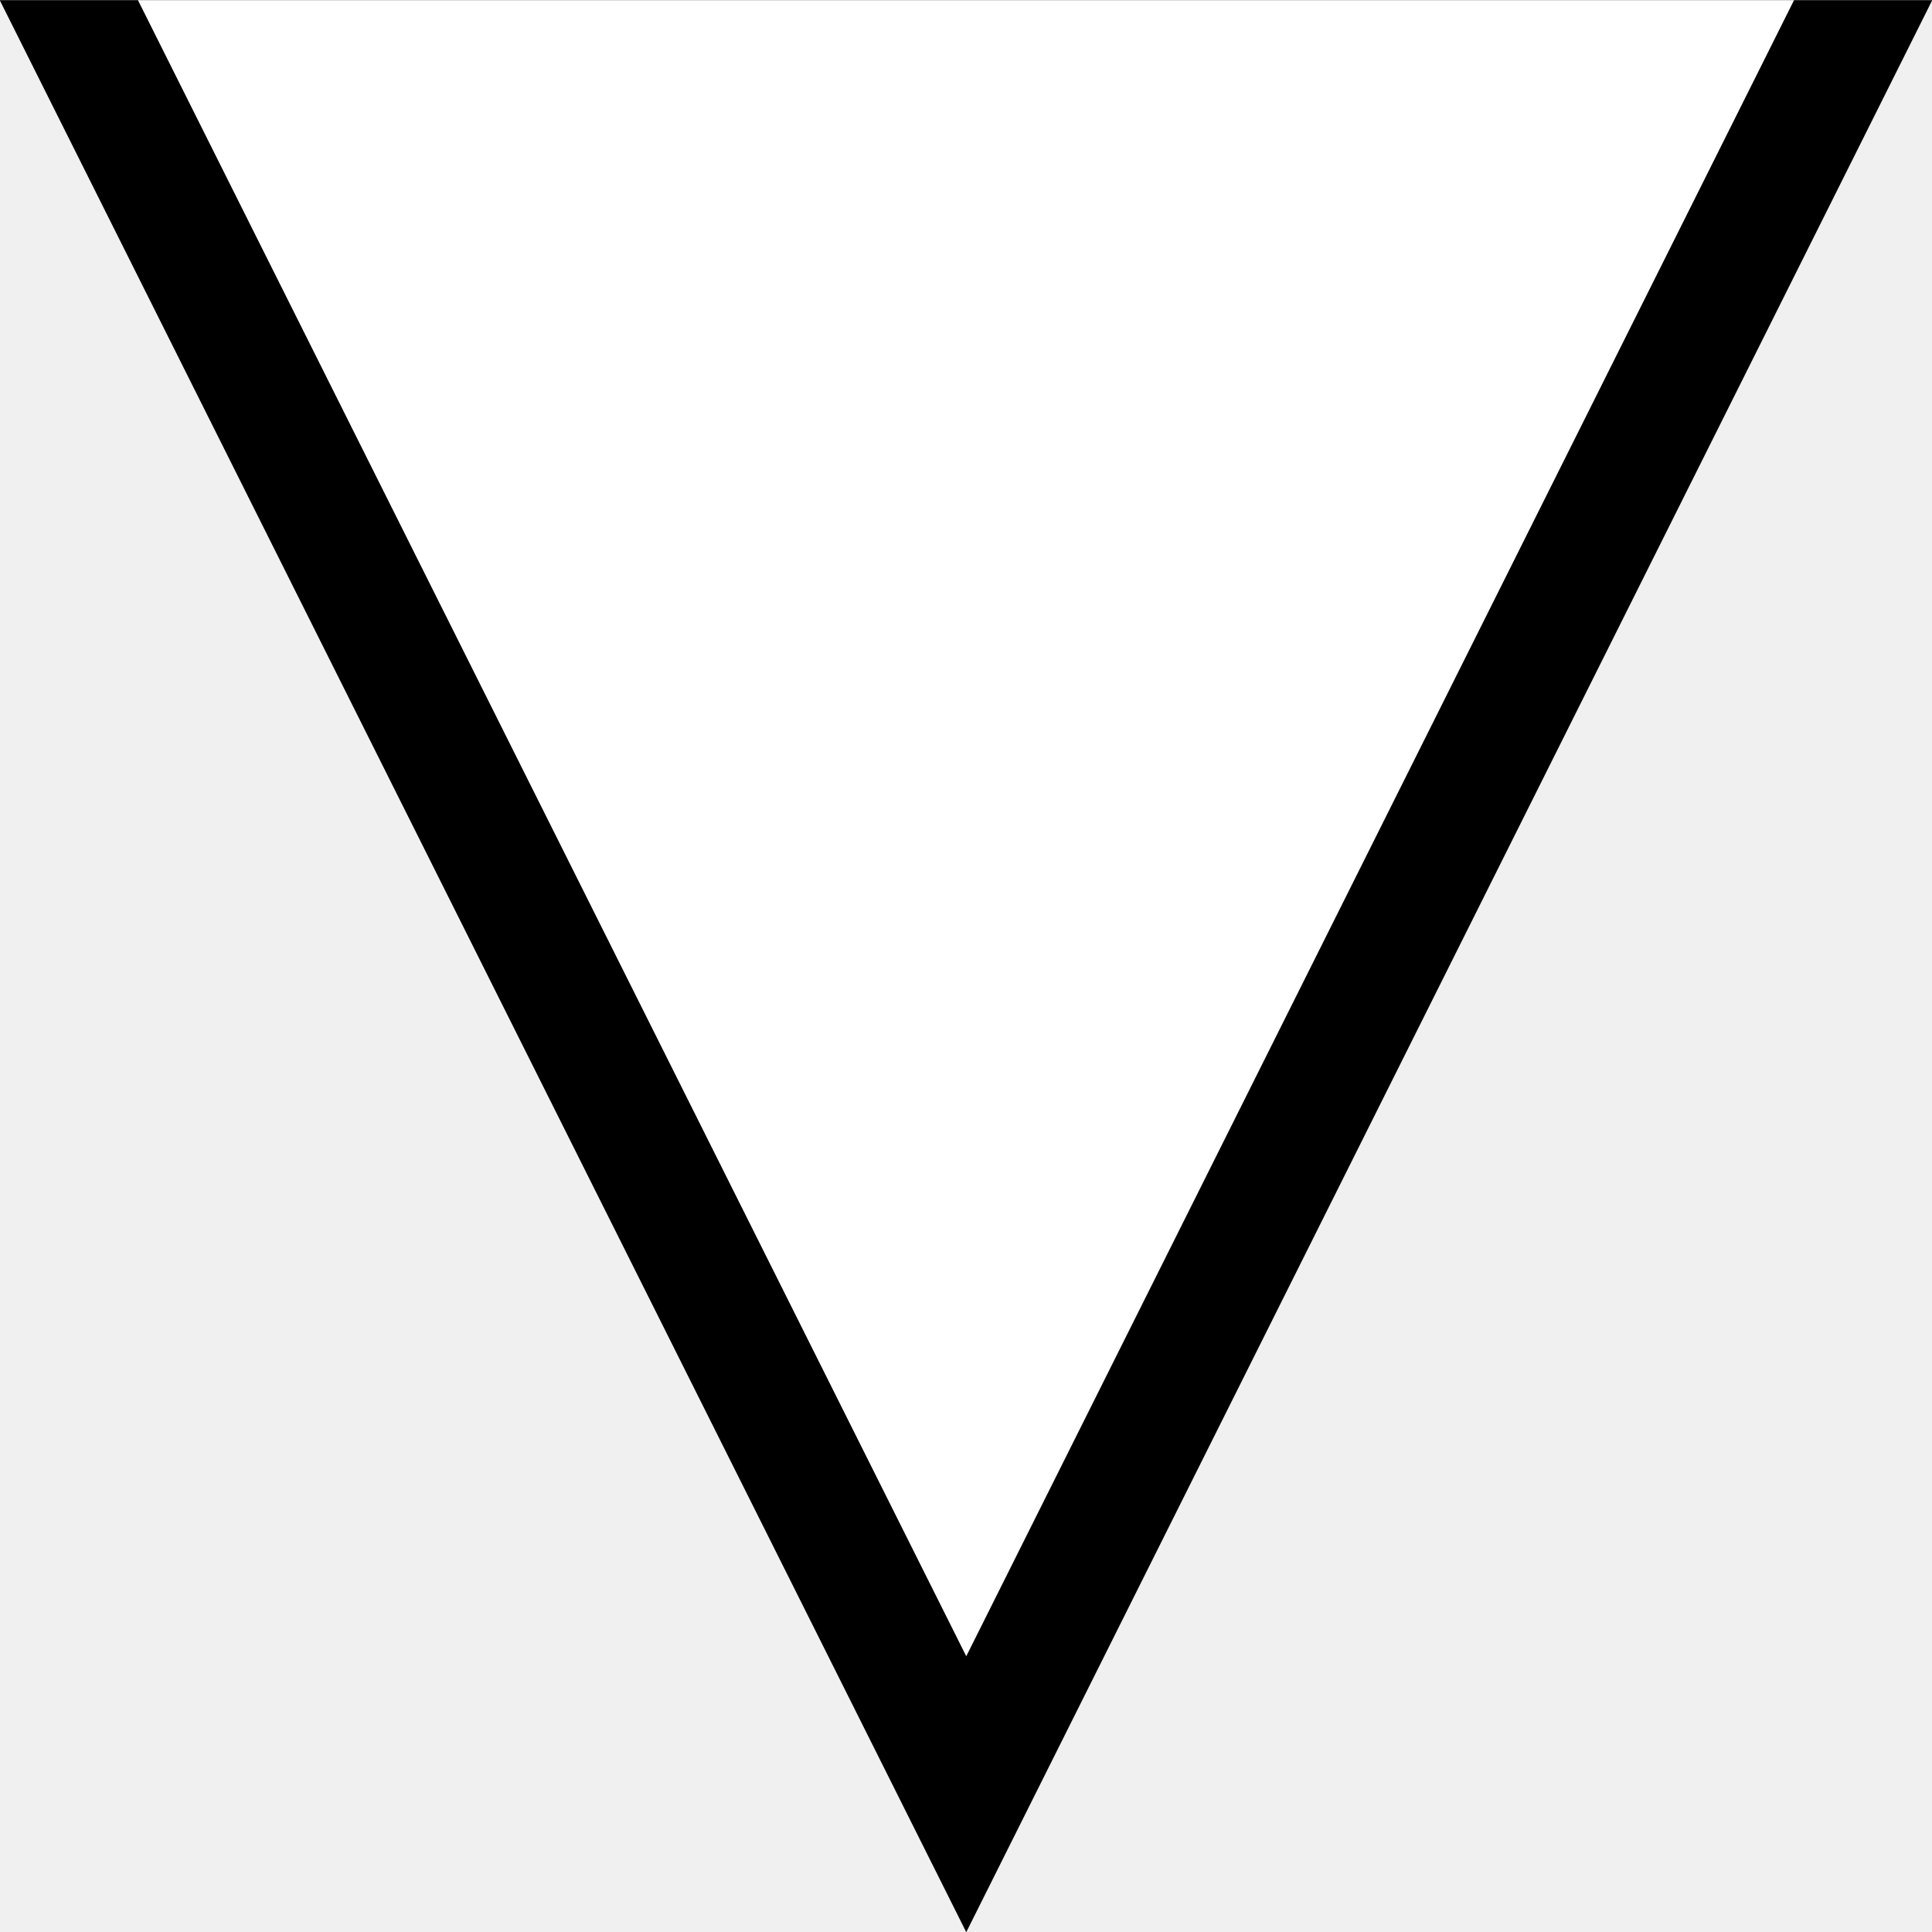
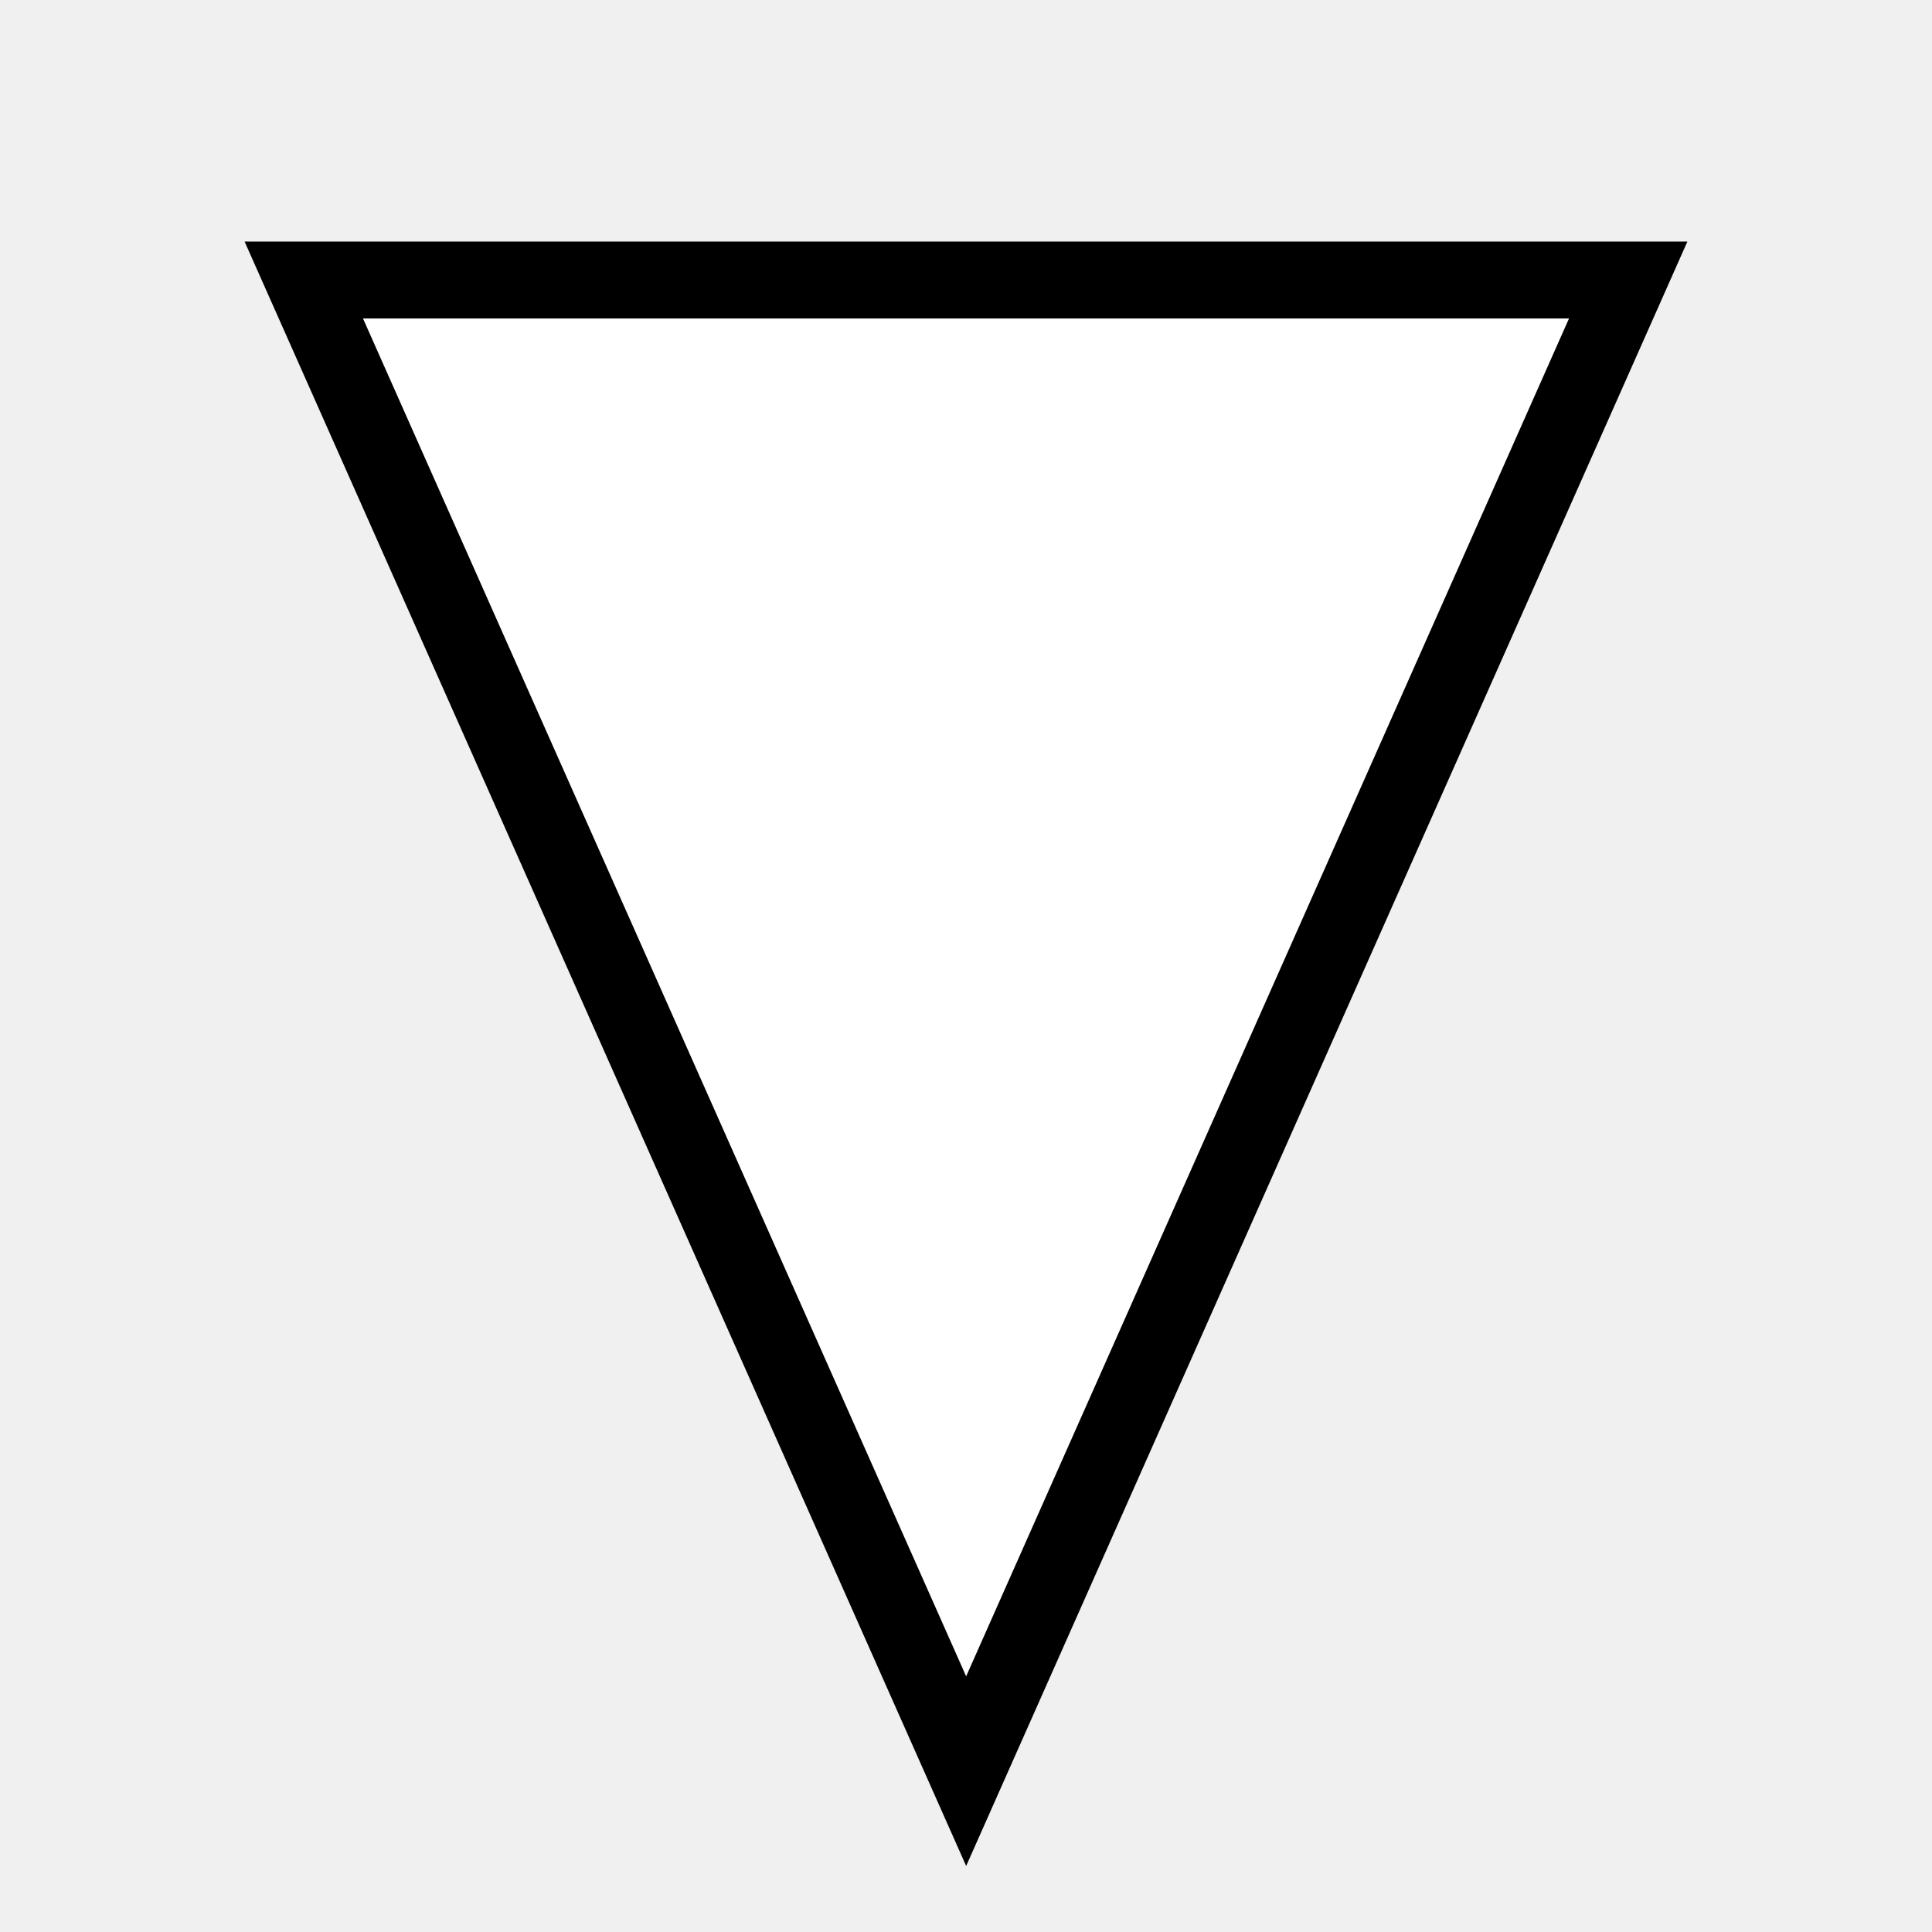
- <svg xmlns="http://www.w3.org/2000/svg" width="14" height="14" viewBox="0 0 3.704 3.704" version="1.1" id="svg8">
+ <svg xmlns="http://www.w3.org/2000/svg" width="24" height="24" viewBox="0 0 6.35 6.35" version="1.1" id="svg8">
  <defs id="defs2" />
  <g id="layer1" transform="translate(-1.5875,-2.116667)">
-     <path style="fill:#000000;fill-opacity:1;stroke:none;stroke-width:0.215px;stroke-linecap:butt;stroke-linejoin:miter;stroke-opacity:1" d="M 1.587,2.117 3.44,5.821 5.292,2.117 Z" id="path855" />
-     <path style="fill:#ffffff;fill-opacity:1;stroke:none;stroke-width:0.215px;stroke-linecap:butt;stroke-linejoin:miter;stroke-opacity:1" d="m 1.852,2.117 1.588,3.175 1.587,-3.175 z" id="path835" />
+     <path style="fill:#ffffff;fill-opacity:1;stroke:#000000;stroke-width:0.253px;stroke-linecap:butt;stroke-linejoin:miter;stroke-opacity:1" d="M 2.586,3.037 4.763,7.938 6.939,3.037 Z" id="path855" />
  </g>
</svg>
